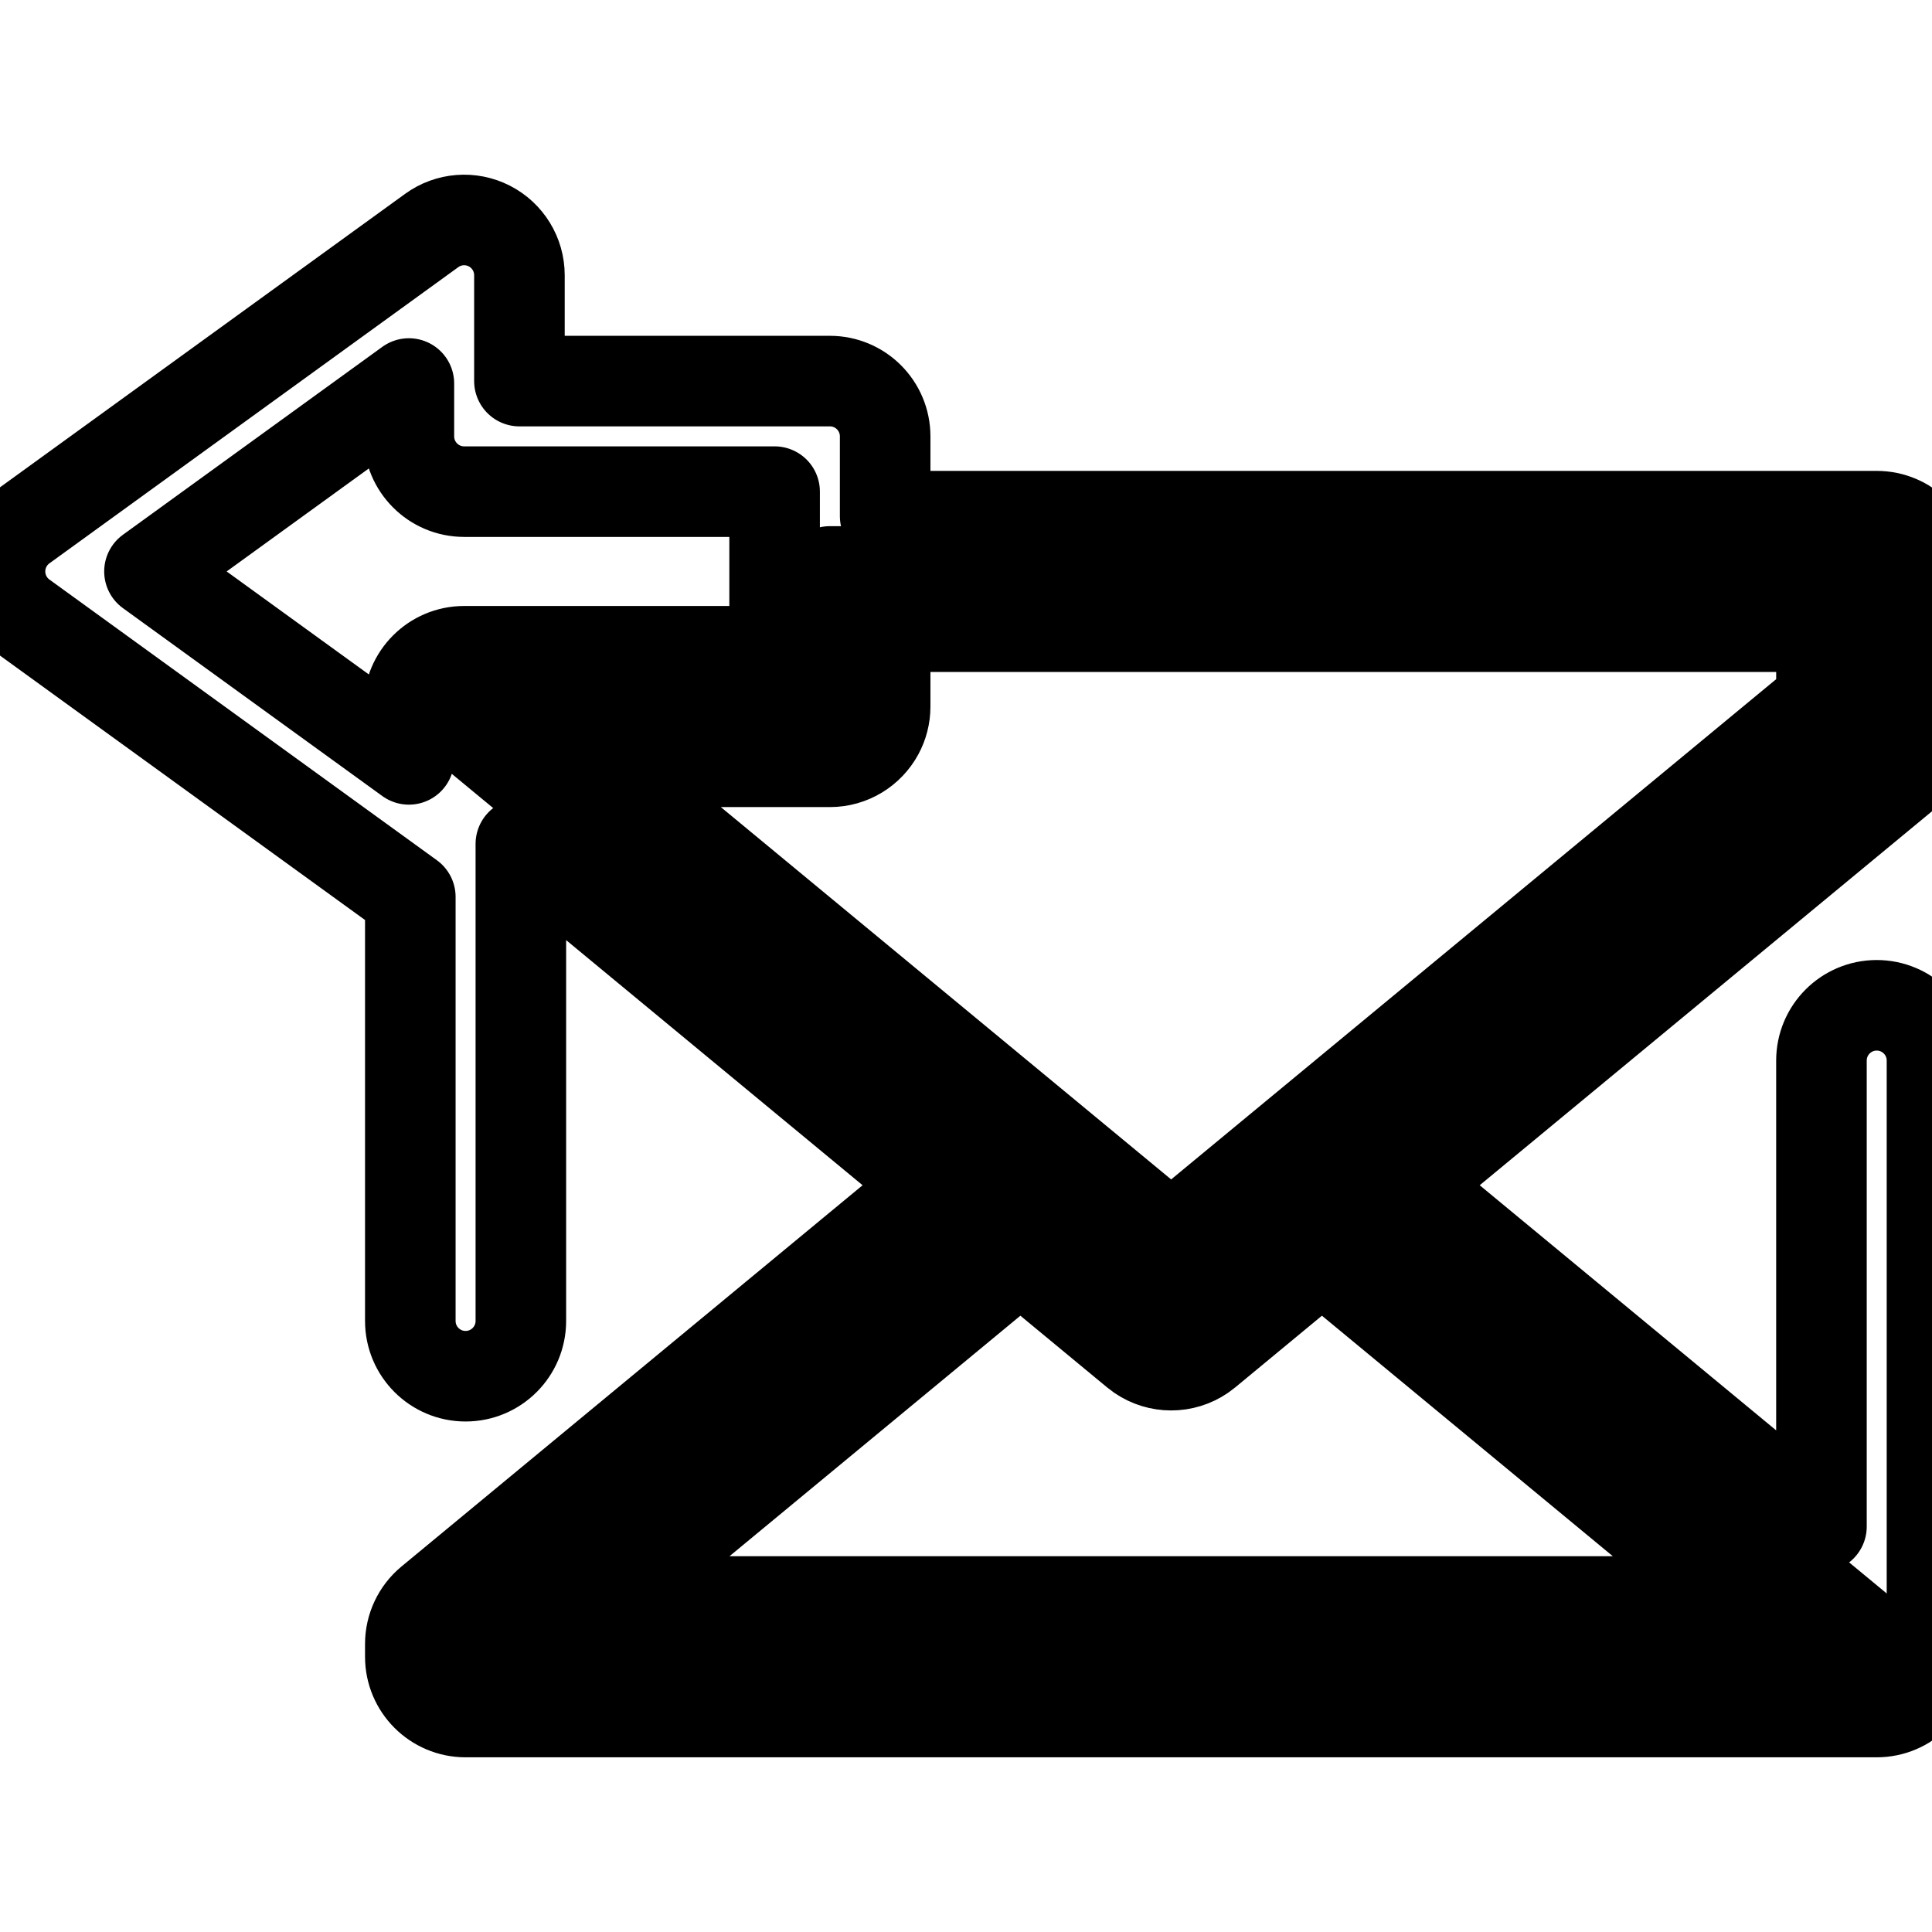
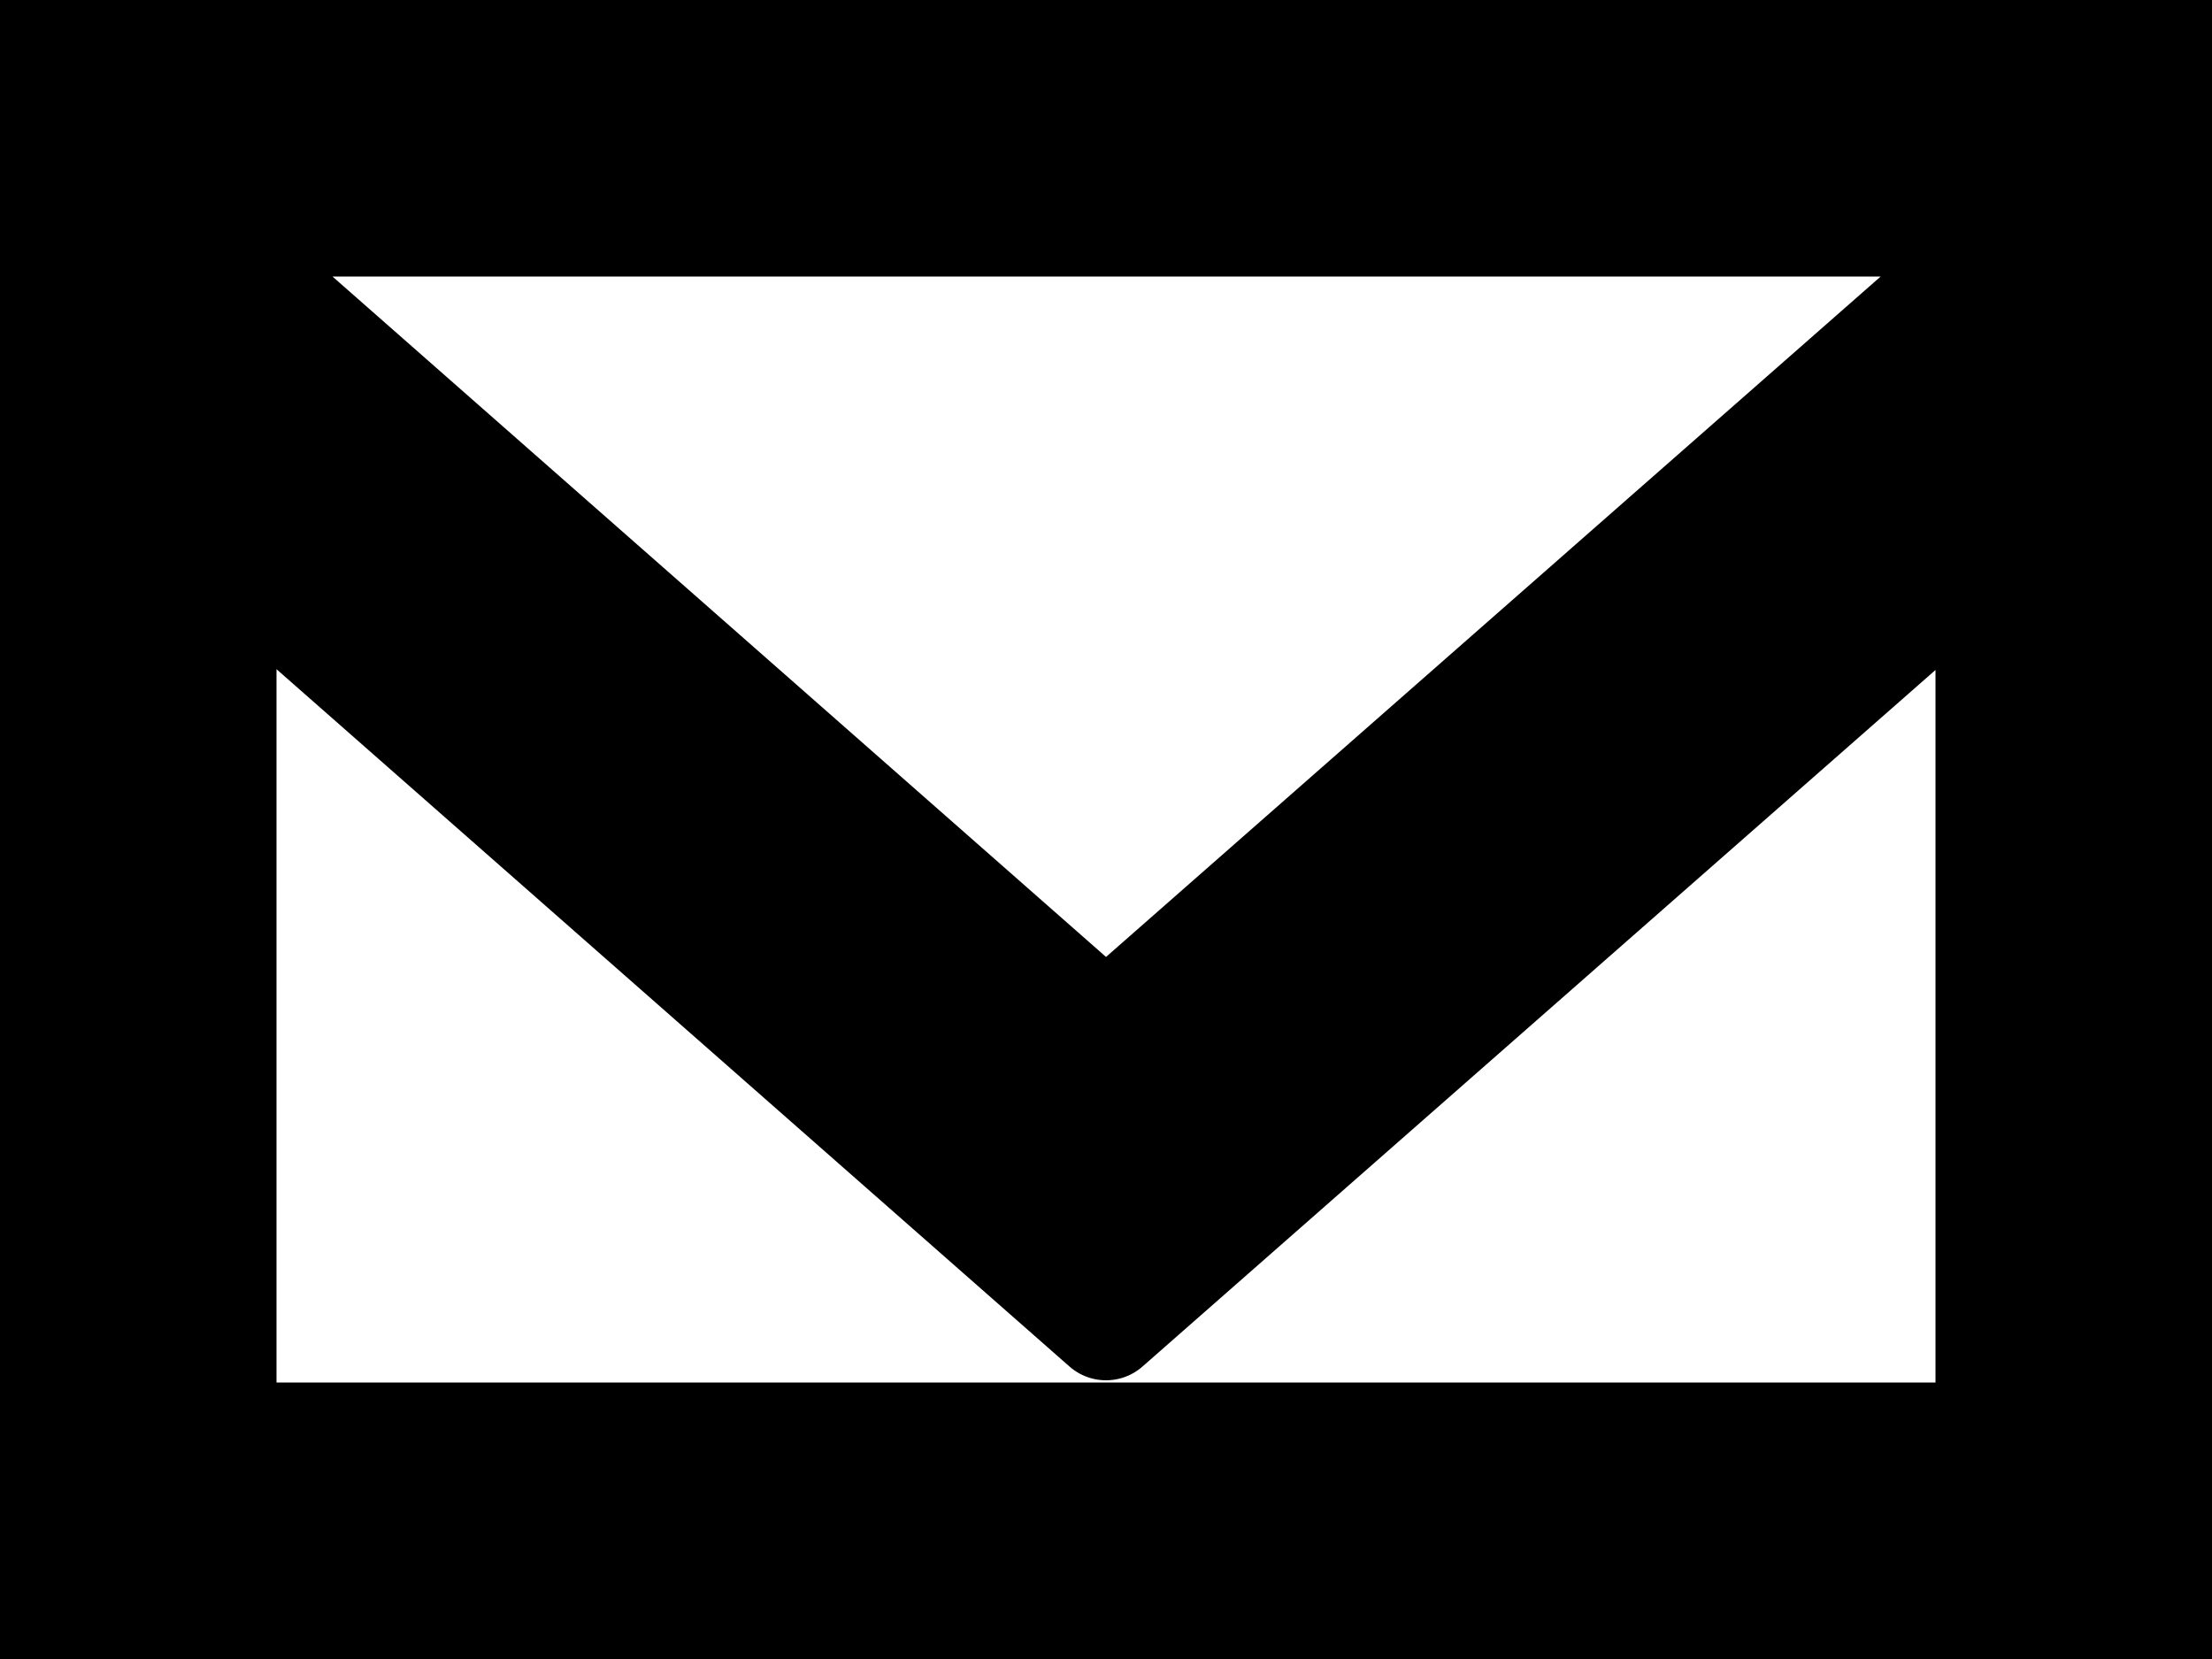
- <svg xmlns="http://www.w3.org/2000/svg" class="icone-svg" viewBox="0 0 512 512" fill="none" stroke="currentColor" stroke-width="24" stroke-linecap="round" stroke-linejoin="round">
-   <g id="SVGRepo_bgCarrier" stroke-width="0" />
-   <g id="SVGRepo_tracerCarrier" stroke-linecap="round" stroke-linejoin="round" />
-   <g id="SVGRepo_iconCarrier">
-     <g>
-       <polygon points="348.632,315.499 310.369,347.136 272.106,315.499 268.721,315.499 123.386,435.666 123.386,439.058 497.352,439.058 497.352,435.666 352.017,315.499 " />
-       <polygon points="219.929,151.439 219.929,187.235 123.386,187.235 123.386,192.532 310.369,347.136 497.353,192.532 497.353,151.439 " />
+ <svg xmlns="http://www.w3.org/2000/svg" class="icone-svg" viewBox="0 0 20 15" fill="currentColor" stroke="currentColor" stroke-linecap="round" stroke-linejoin="round">
+   <g>
+     <g id="Dribbble-Light-Preview" transform="translate(-300, -922)">
+       <g id="icons" transform="translate(56, 160)">
+         <path d="M262,764.291 L254,771.318 L246,764.281 L246,764 L262,764 L262,764.291 Z M246,775 L246,766.945 L254,773.98 L262,766.953 L262,775 L246,775 Z M244,777 L264,777 L264,762 L244,762 L244,777 Z" id="email-[#1573]">
+ 
+ </path>
+       </g>
    </g>
-     <path d="M506.686,203.819c3.366-2.783,5.314-6.922,5.314-11.288v-41.093c0-8.088-6.559-14.647-14.647-14.647 H234.575v-21.15c0-8.088-6.557-14.647-14.647-14.647h-82.274V72.939c0-5.504-3.086-10.543-7.988-13.046 c-4.902-2.499-10.793-2.045-15.252,1.185L6.054,139.576C2.251,142.331,0,146.743,0,151.439c0,4.696,2.251,9.107,6.054,11.862 l102.684,74.388v112.376c0,8.088,6.557,14.647,14.647,14.647s14.647-6.559,14.647-14.647V223.647L247.427,314.1L114.052,424.379 c-3.366,2.783-5.314,6.922-5.314,11.288v3.392c0,8.088,6.557,14.647,14.647,14.647H497.35l0,0l0,0 c8.088,0,14.647-6.559,14.647-14.647V281.063c0-8.088-6.559-14.647-14.647-14.647s-14.647,6.559-14.647,14.647v123.49L373.308,314.1 L506.686,203.819z M234.576,166.085h248.13v19.552L339.308,304.203c-0.003,0.003-0.006,0.004-0.009,0.007l-28.93,23.921 l-28.93-23.921c-0.001-0.001-0.003-0.003-0.004-0.004L157.683,201.885h62.245c5.561,0,10.399-3.101,12.879-7.666 c1.128-2.075,1.768-4.454,1.768-6.982v-21.151H234.576z M108.36,201.241l-68.748-49.802l68.748-49.802v14.005 c0,8.088,6.557,14.647,14.647,14.647h82.274v42.301h-81.895c-0.01,0-0.019,0.001-0.028,0.001h-0.35 c-8.089,0-14.647,6.559-14.647,14.647v14.002H108.36z M460.757,424.413H159.983l110.431-91.308l30.622,25.32 c0.338,0.28,0.687,0.542,1.043,0.787c2.493,1.714,5.392,2.572,8.29,2.572c2.899,0,5.797-0.858,8.29-2.572 c0.356-0.245,0.704-0.507,1.043-0.787l30.624-25.321L460.757,424.413z" />
  </g>
</svg>
